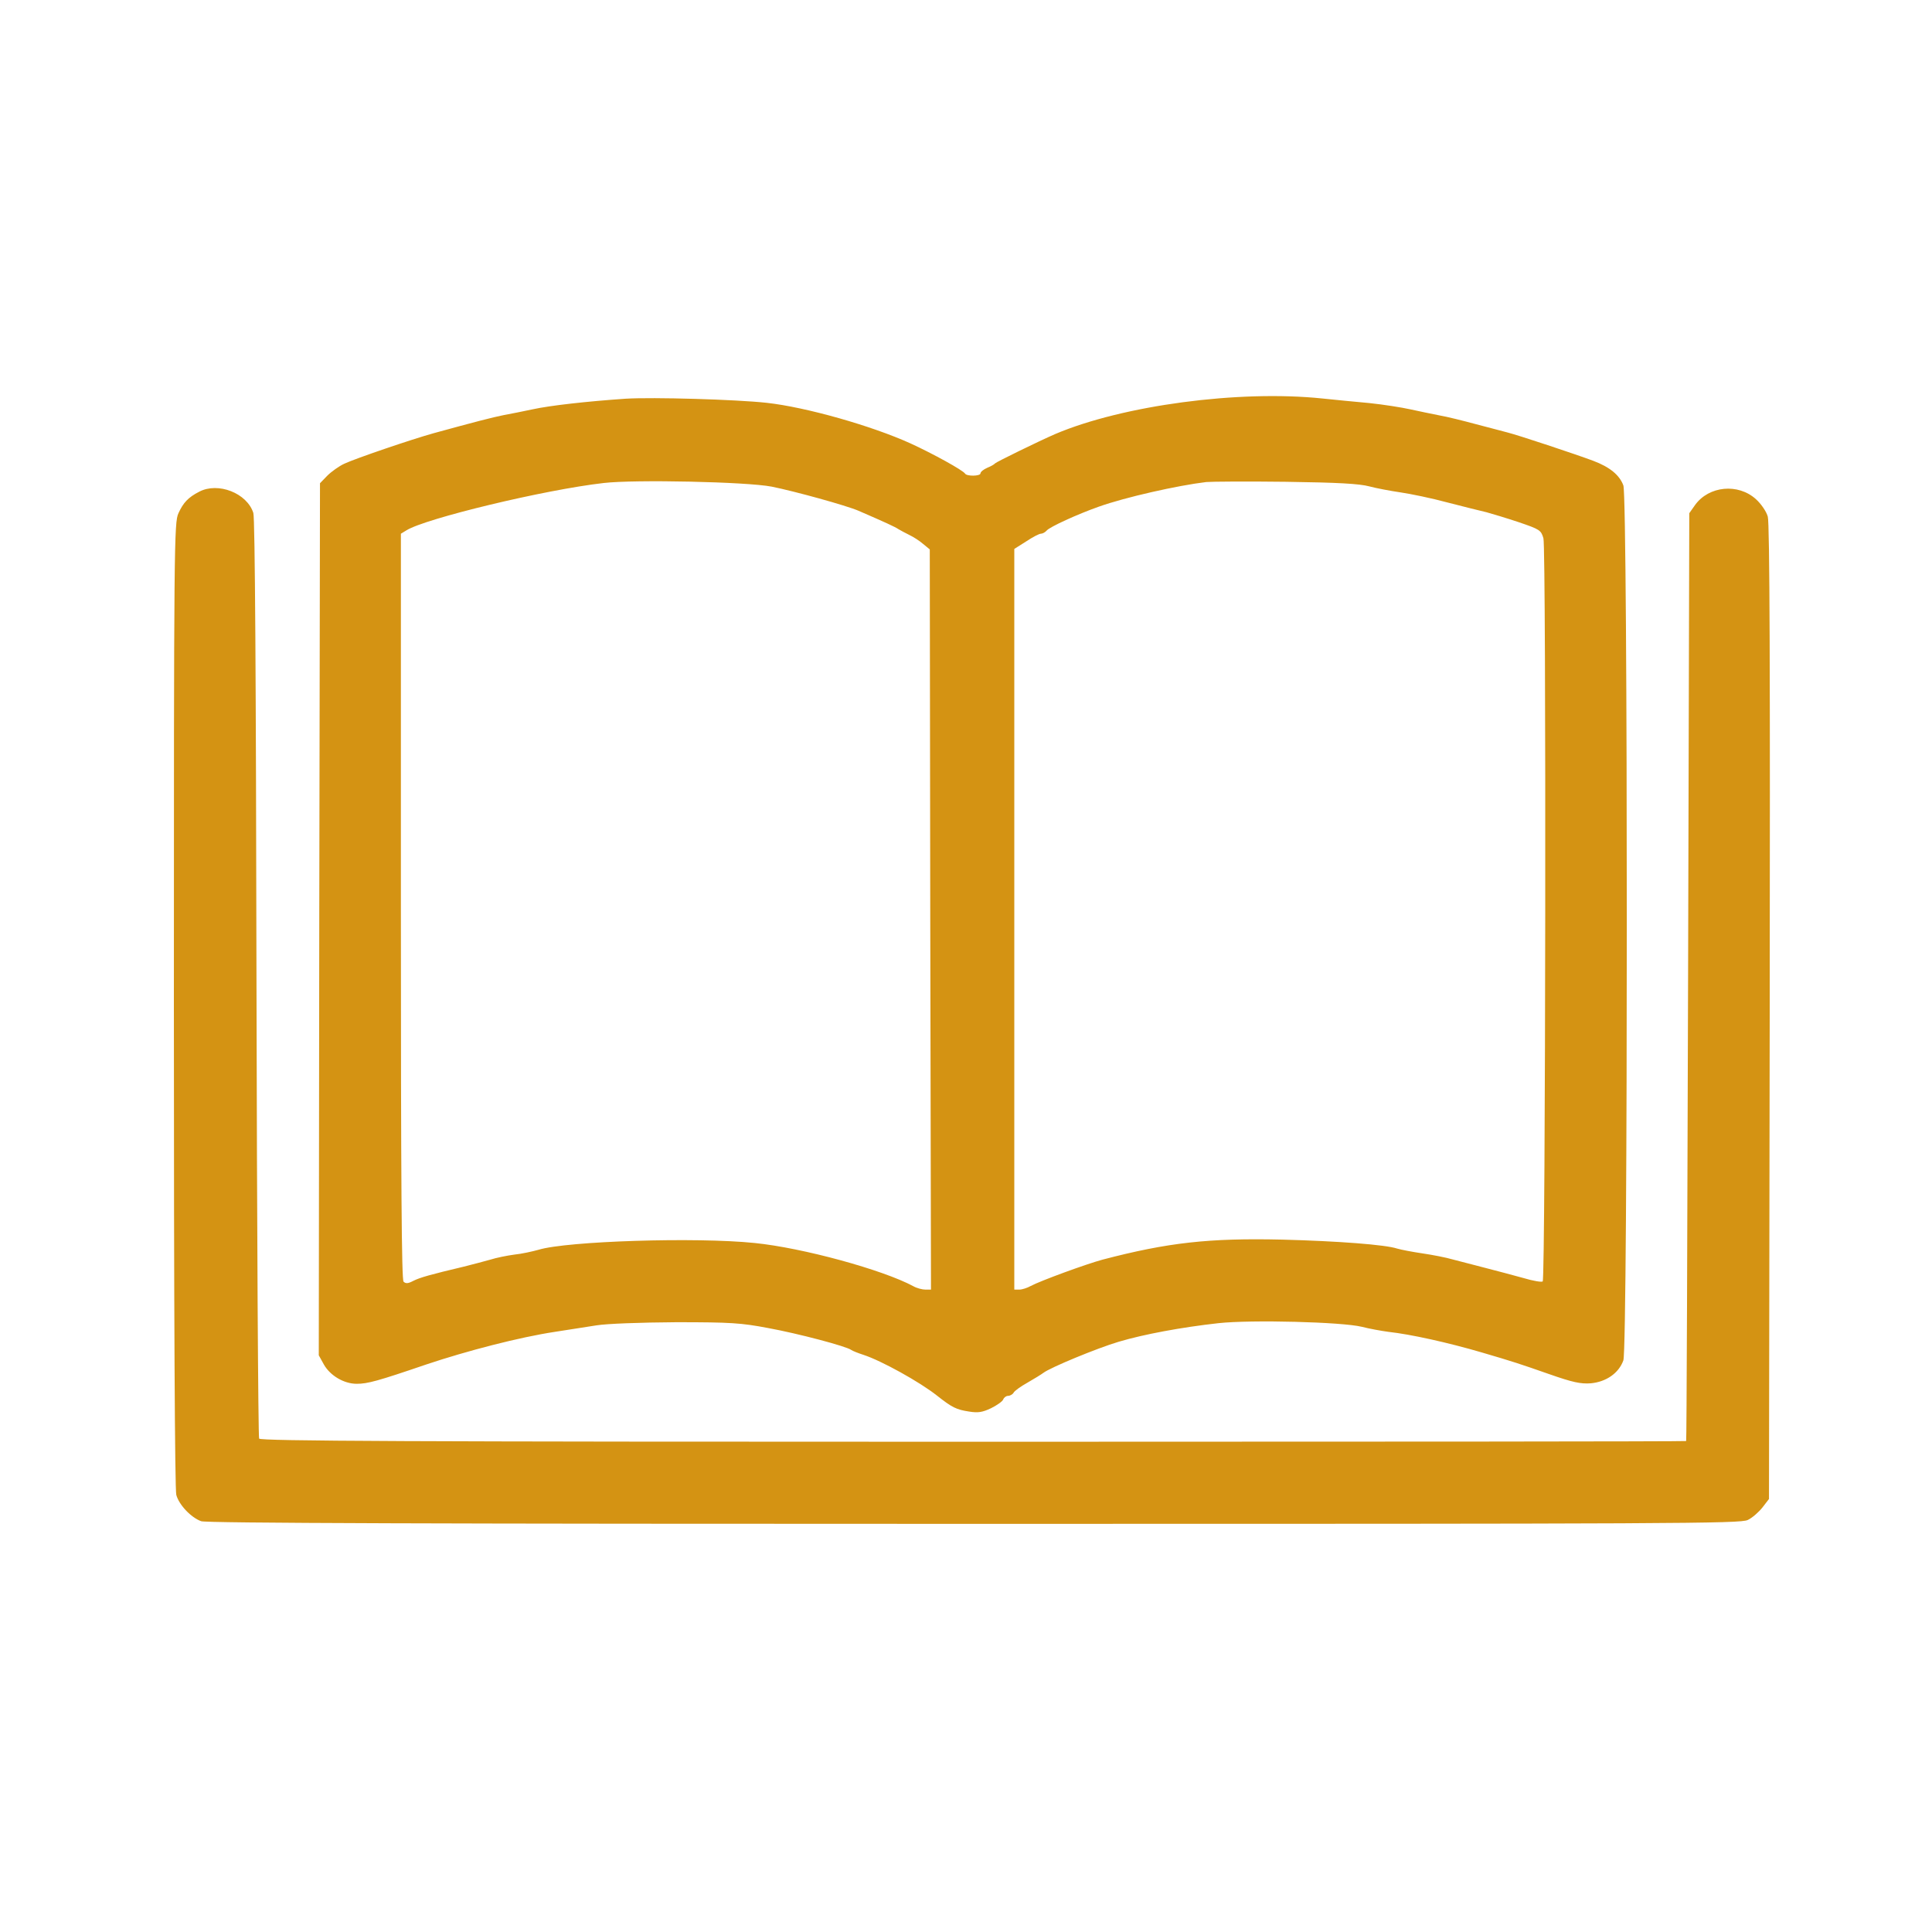
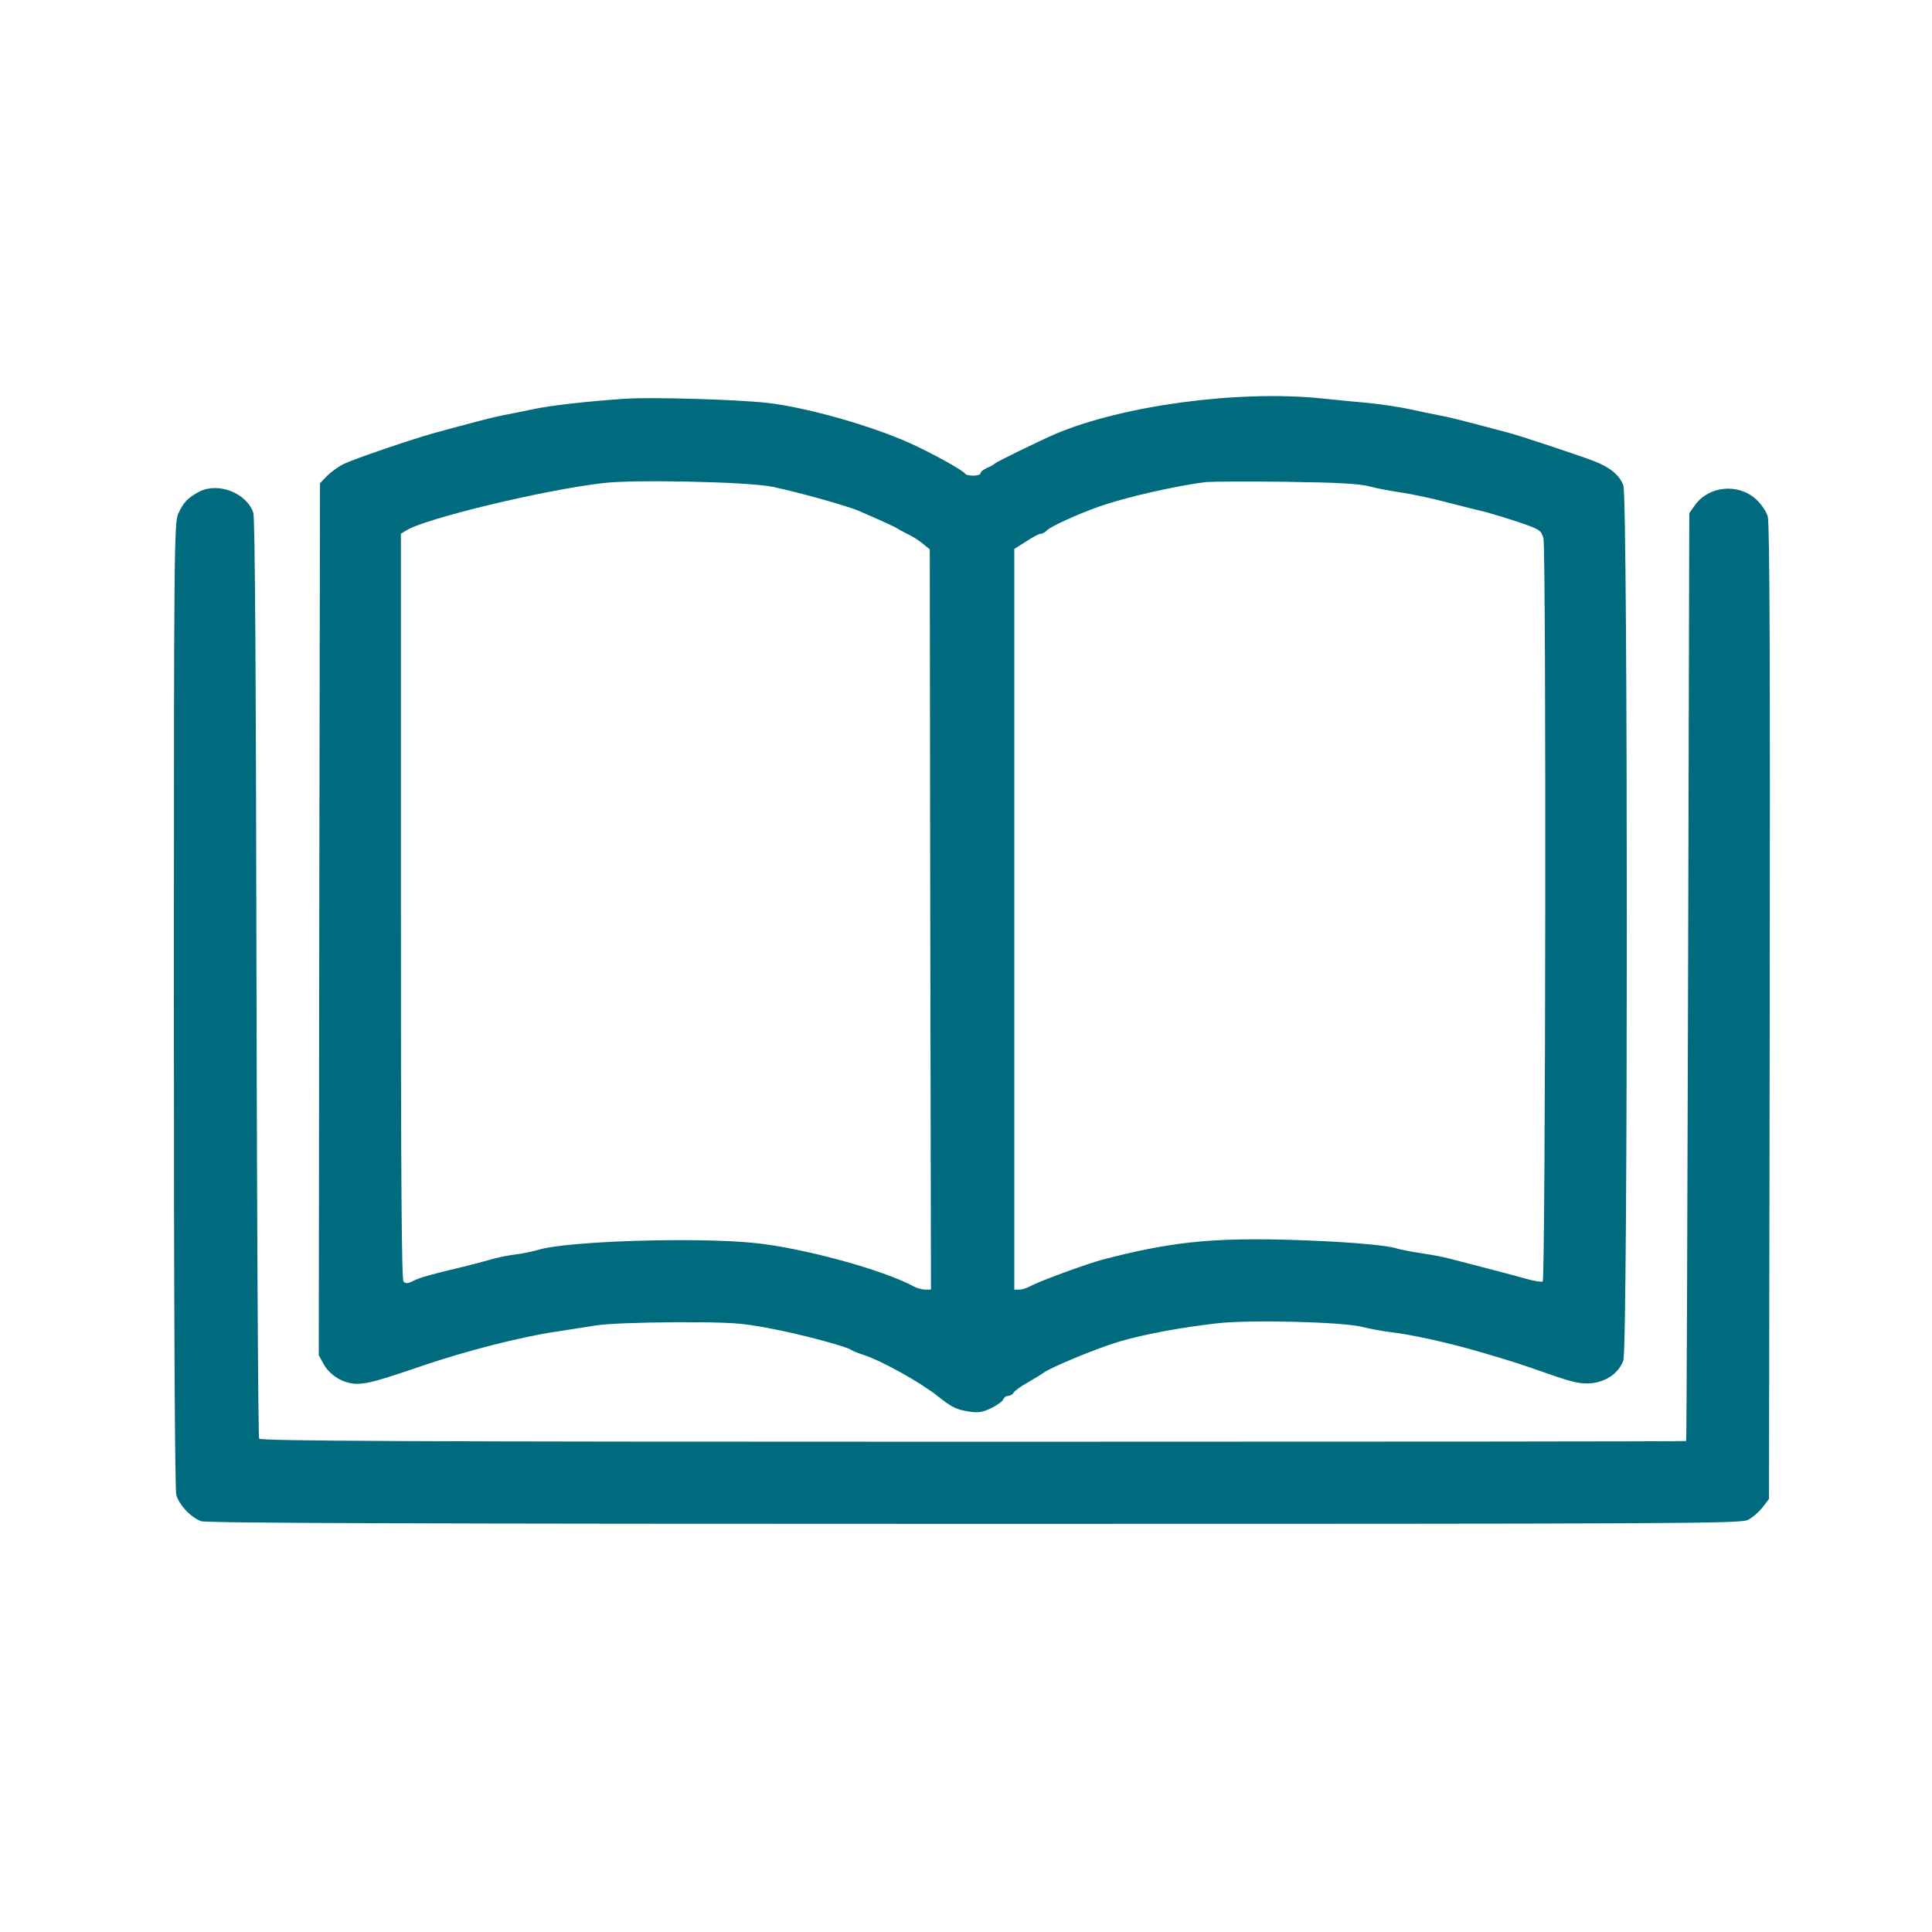
<svg xmlns="http://www.w3.org/2000/svg" version="1.0" width="800pt" height="800pt" viewBox="0 0 800 800" preserveAspectRatio="xMidYMid meet">
-   <g transform="translate(0,800) scale(0.1,-0.1)" fill="#d49313" stroke="none">
+   <g transform="translate(0,800) scale(0.1,-0.1)" fill="#006B7F" stroke="none">
    <path d="M2590 6349 c-160 -11 -312 -28 -385 -44 -38 -8 -92 -19 -120 -24 -45 -9 -119 -28 -290 -75 -90 -25 -322 -104 -369 -126 -22 -10 -54 -33 -71 -50 l-30 -31 -3 -1806 -2 -1805 21 -38 c26 -46 83 -80 136 -80 45 0 86 11 288 80 170 57 387 113 532 135 54 8 132 21 173 27 44 7 180 12 330 13 227 0 269 -3 380 -24 126 -23 326 -76 345 -91 6 -4 28 -13 50 -20 74 -24 233 -112 305 -169 62 -49 80 -58 133 -66 37 -6 55 -3 91 14 24 12 47 28 50 36 3 8 12 15 20 15 8 0 19 6 23 13 4 8 31 27 58 42 28 16 57 34 65 40 28 22 224 103 312 129 104 31 260 60 413 77 137 15 513 5 594 -15 31 -8 81 -17 111 -21 91 -10 245 -44 385 -85 130 -38 160 -48 280 -90 97 -34 130 -41 172 -38 64 6 116 42 135 95 19 56 19 3571 0 3623 -16 43 -56 76 -125 102 -75 28 -310 106 -354 117 -21 6 -81 21 -133 35 -52 14 -120 31 -150 36 -30 6 -84 17 -120 25 -36 8 -112 20 -170 26 -58 5 -145 14 -195 19 -347 36 -827 -29 -1105 -147 -67 -29 -245 -116 -250 -122 -3 -4 -17 -12 -32 -18 -16 -7 -28 -17 -28 -23 0 -12 -57 -13 -64 -1 -9 14 -132 82 -226 125 -161 73 -432 150 -595 168 -127 14 -472 24 -585 17z m605 -364 c95 -19 309 -78 360 -100 113 -49 152 -67 165 -76 8 -5 29 -16 45 -24 17 -8 42 -24 57 -37 l28 -23 2 -1533 3 -1532 -23 0 c-13 0 -36 6 -50 14 -126 68 -458 159 -657 179 -241 25 -777 8 -895 -28 -25 -7 -70 -17 -100 -20 -30 -4 -75 -13 -100 -21 -25 -7 -74 -20 -110 -29 -135 -32 -182 -45 -209 -59 -21 -11 -31 -12 -40 -3 -8 8 -11 405 -11 1554 l0 1543 23 14 c78 49 571 168 817 196 129 15 591 5 695 -15z m2475 1 c30 -8 89 -19 130 -25 41 -6 129 -24 195 -42 66 -17 138 -35 160 -40 22 -6 82 -24 133 -41 88 -30 93 -33 103 -67 12 -42 9 -3065 -3 -3077 -4 -4 -40 2 -80 14 -40 11 -111 30 -158 42 -47 12 -107 28 -135 35 -27 8 -84 19 -125 25 -41 6 -88 15 -105 20 -48 16 -244 31 -475 37 -304 7 -474 -12 -745 -83 -70 -19 -258 -88 -297 -109 -14 -8 -36 -15 -47 -15 l-21 0 0 1533 0 1534 49 31 c27 18 54 32 61 32 7 0 18 6 24 13 12 15 128 68 216 99 109 39 327 88 445 102 22 2 171 3 330 1 216 -3 304 -8 345 -19z" />
    <path d="M825 5964 c-45 -23 -66 -45 -86 -89 -18 -38 -19 -120 -19 -2035 0 -1279 4 -2008 10 -2030 11 -41 61 -94 103 -109 20 -8 987 -11 3199 -11 2918 0 3173 1 3205 16 19 9 46 33 61 52 l27 35 3 2016 c2 1389 0 2027 -8 2052 -6 21 -27 52 -49 72 -74 67 -195 55 -252 -24 l-24 -34 -5 -1920 c-3 -1056 -6 -1921 -8 -1922 -1 -2 -1329 -3 -2951 -3 -2349 0 -2951 3 -2958 13 -4 6 -9 865 -11 1907 -2 1222 -6 1906 -13 1926 -26 82 -146 129 -224 88z" />
  </g>
</svg>
